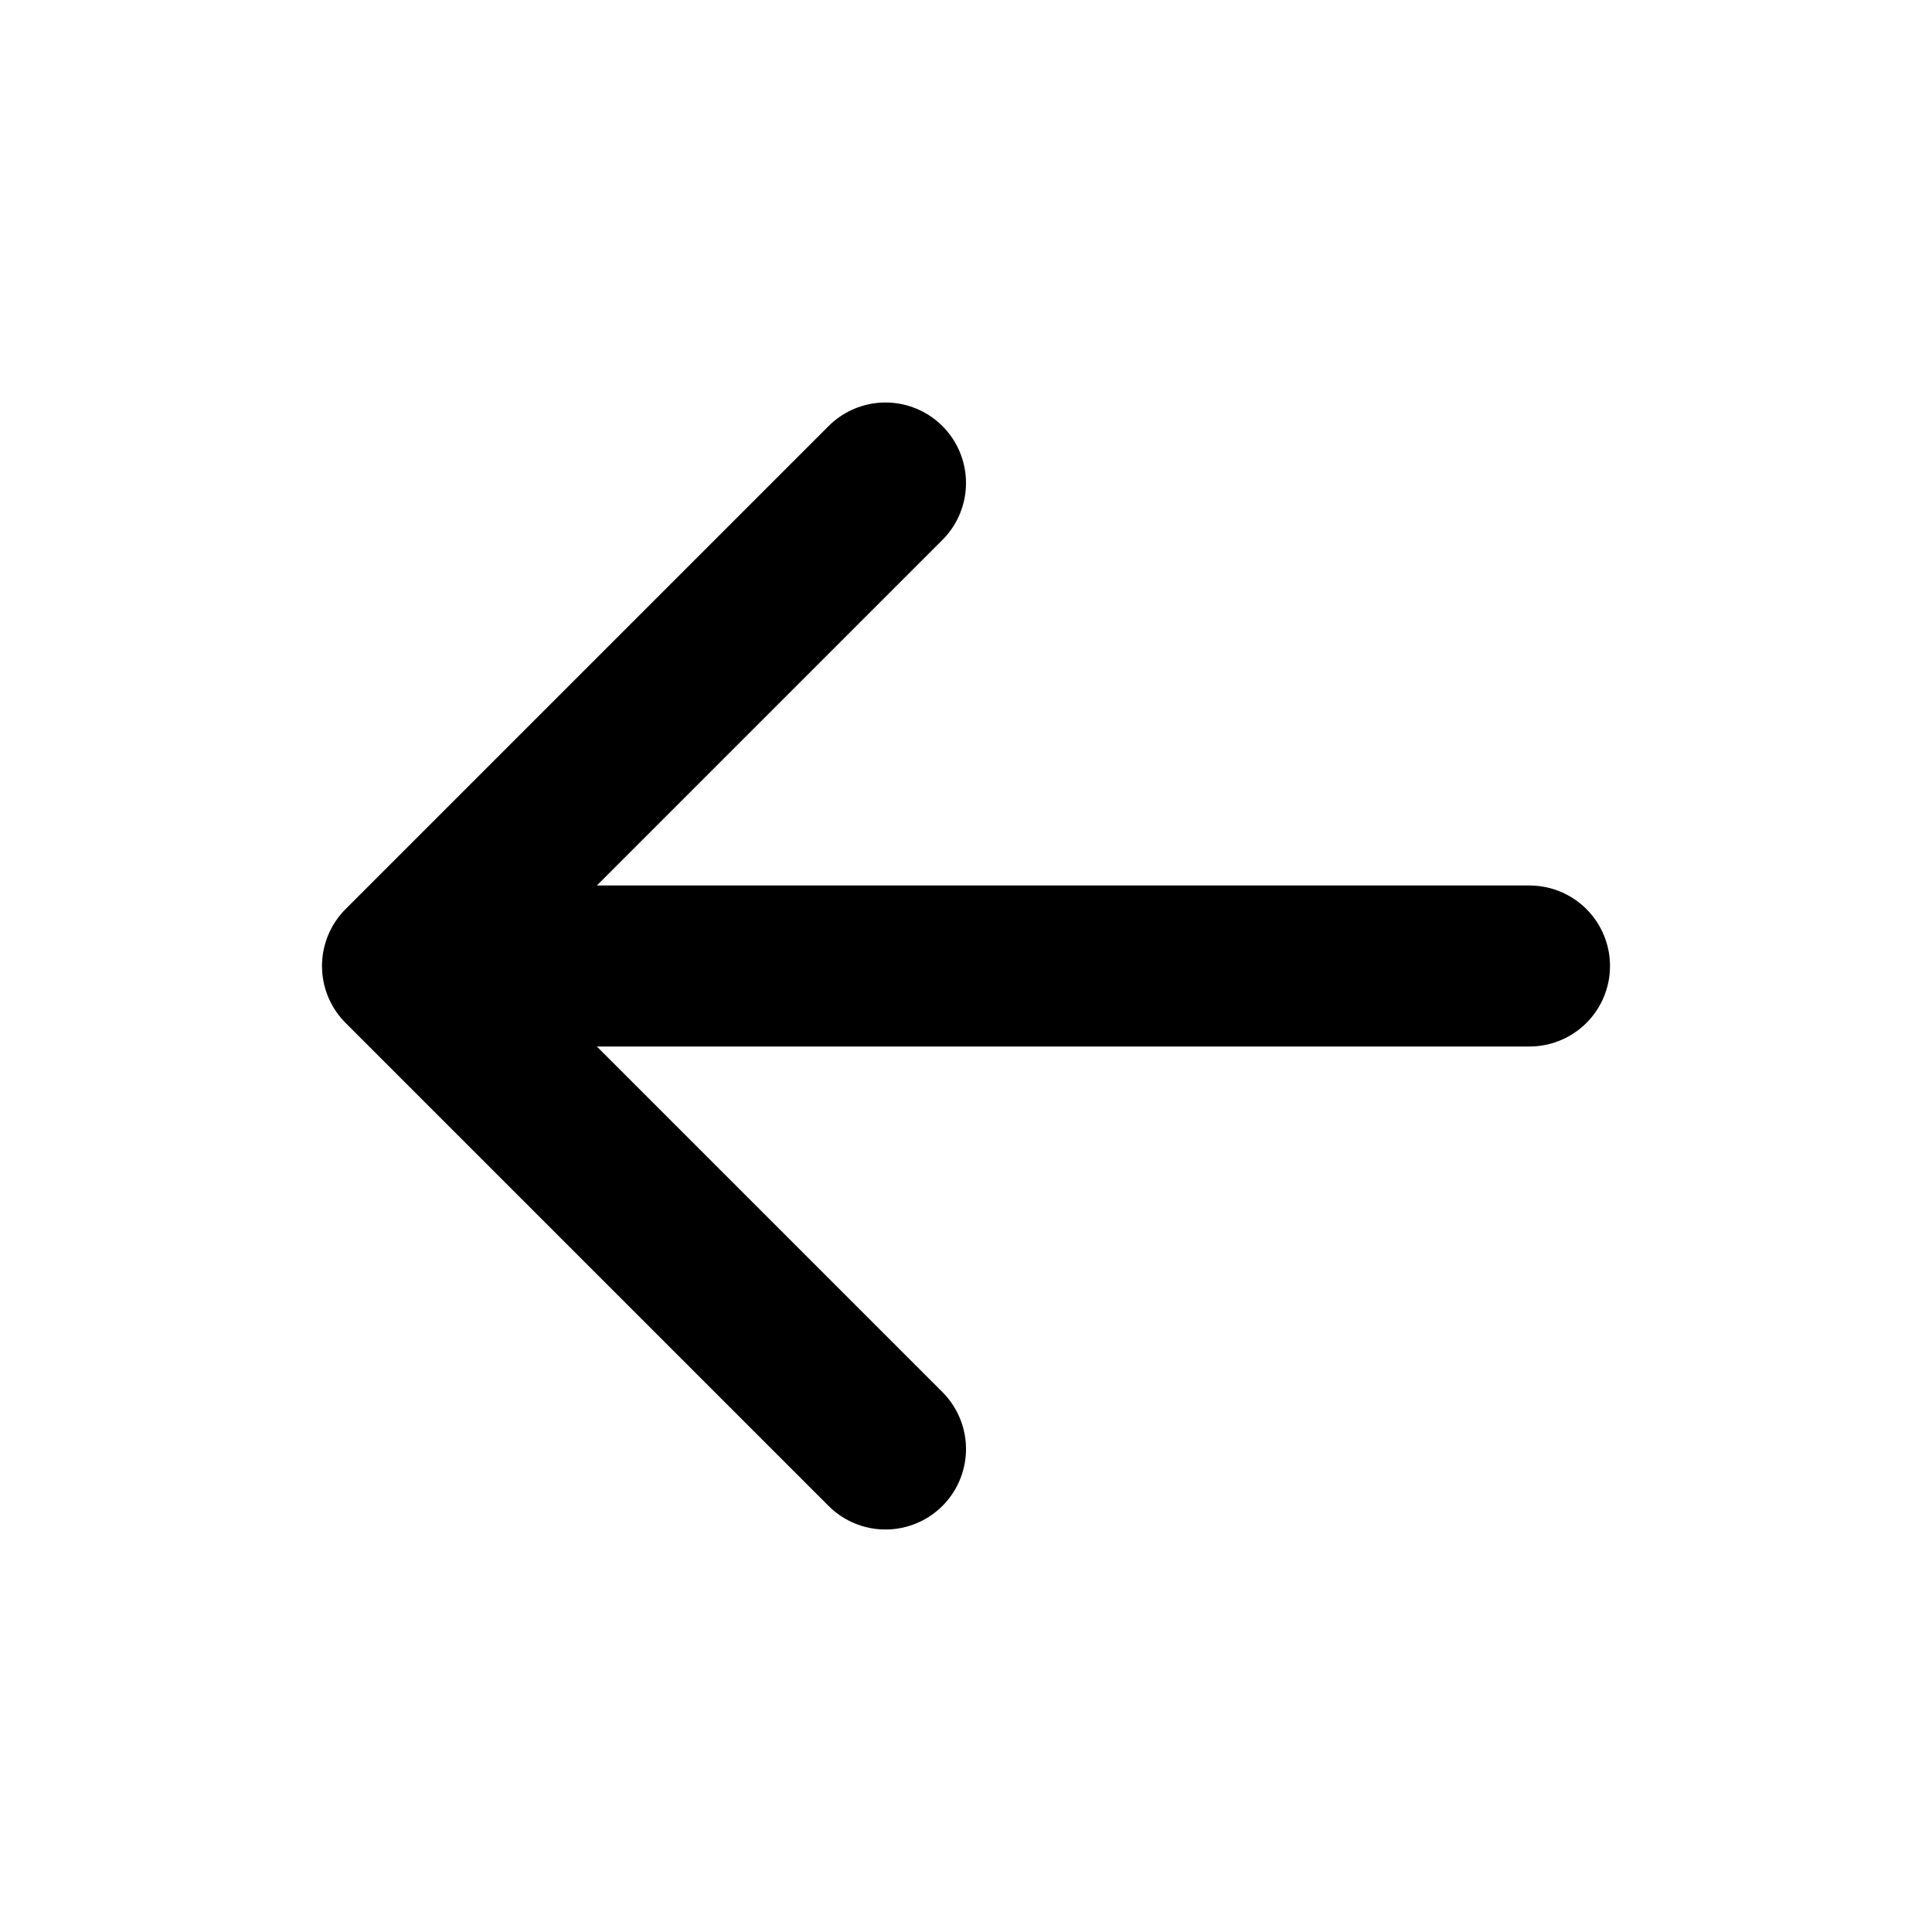
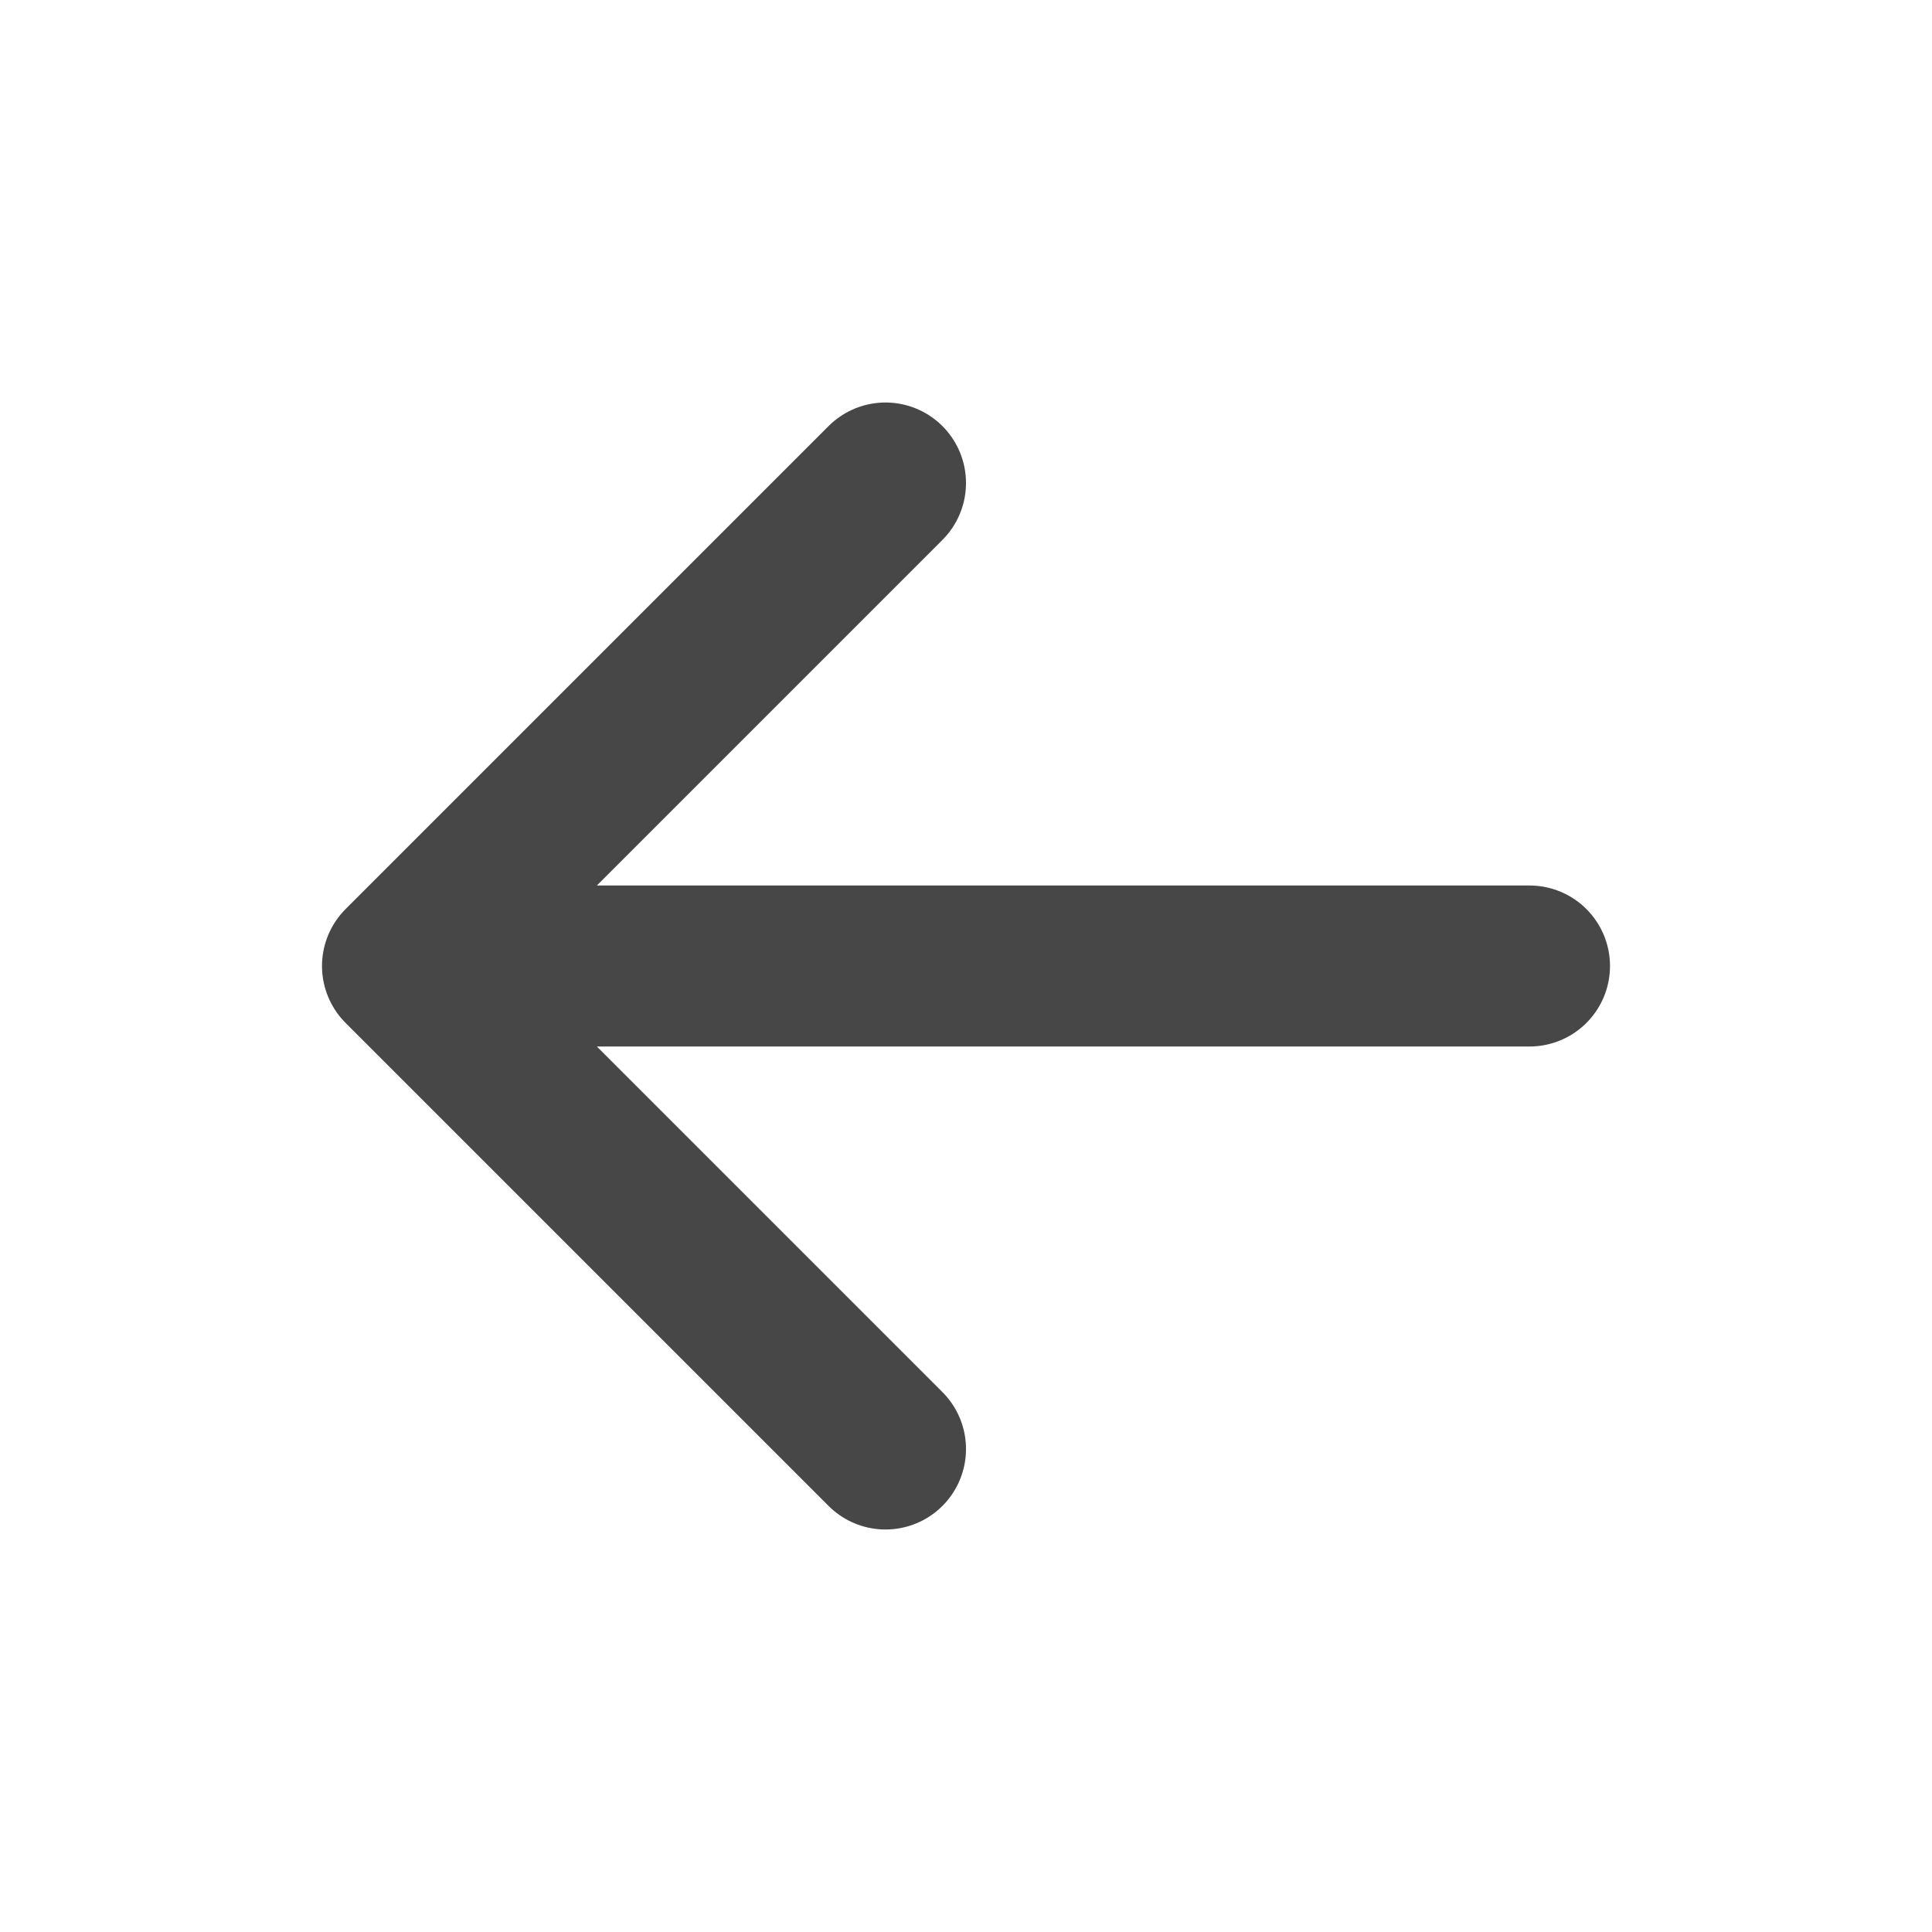
<svg xmlns="http://www.w3.org/2000/svg" width="800" height="800" viewBox="0 0 24 24" fill="none">
-   <path d="M5 12h14M5 12l6-6m-6 6 6 6" stroke="#000" stroke-width="2" stroke-linecap="round" stroke-linejoin="round" />
+   <path d="M5 12h14M5 12l6-6m-6 6 6 6" stroke="#474747" stroke-width="2" stroke-linecap="round" stroke-linejoin="round" />
</svg>
